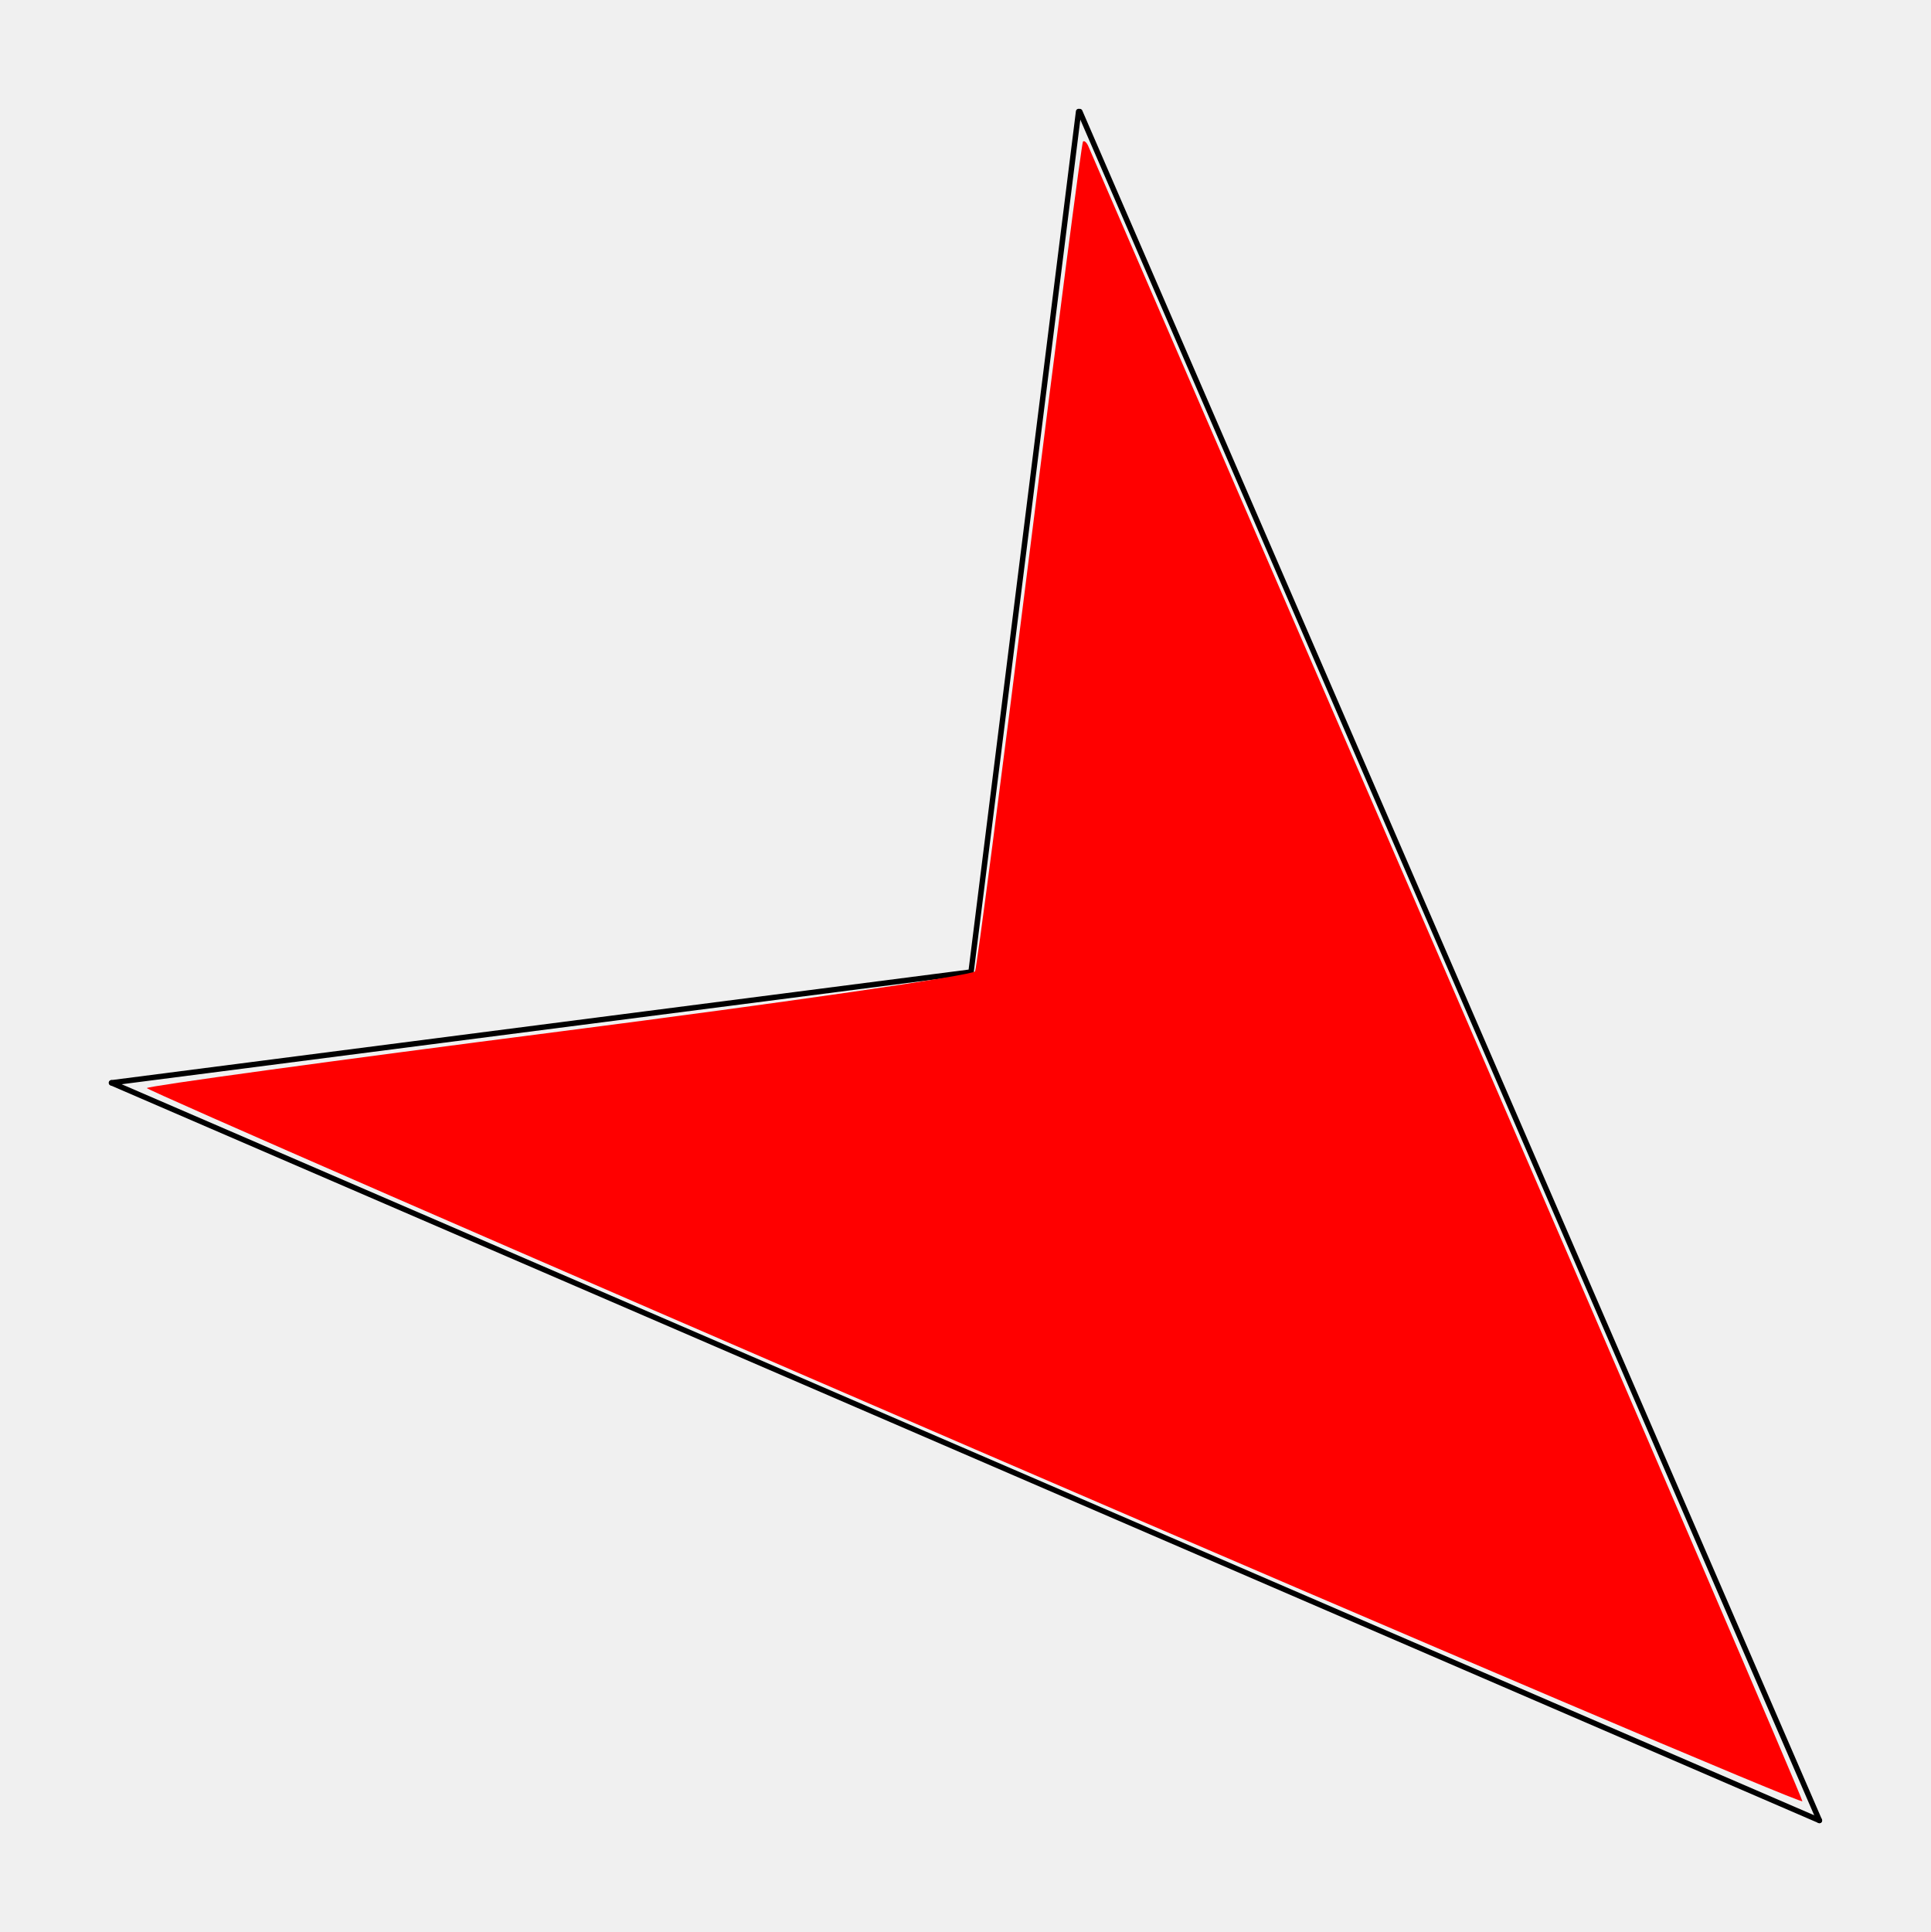
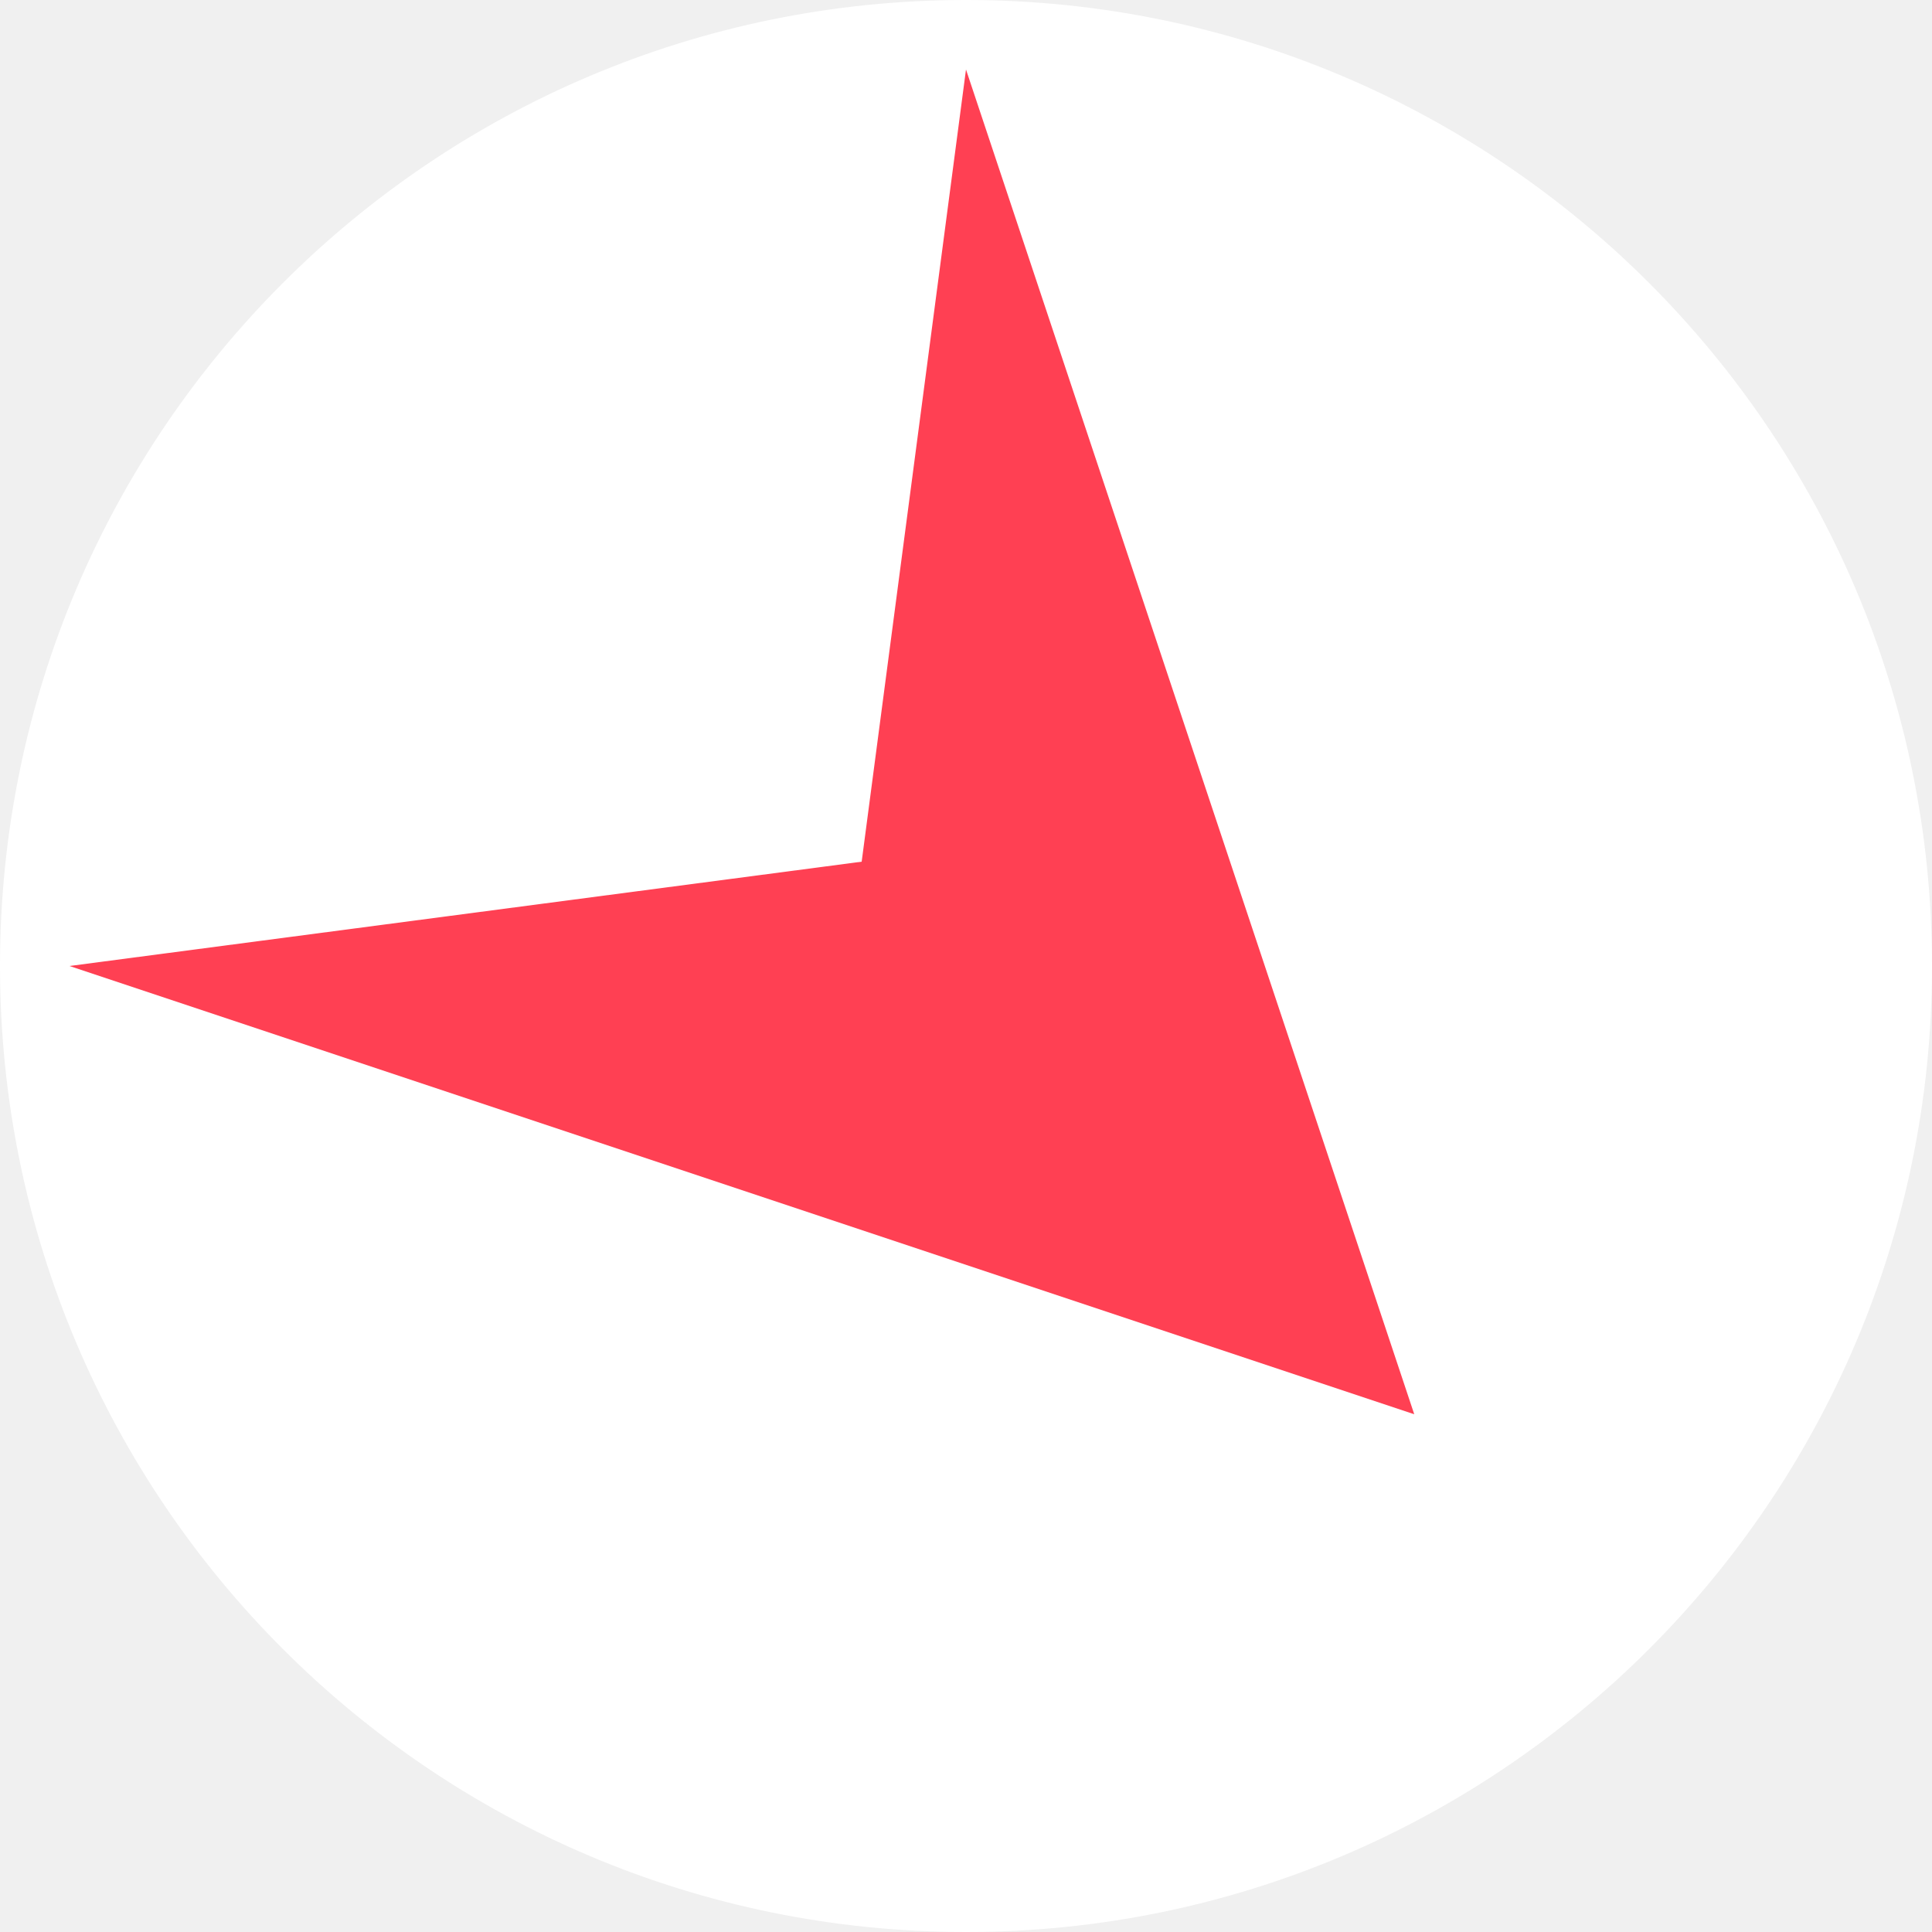
- <svg xmlns="http://www.w3.org/2000/svg" width="177.488mm" height="177.566mm" viewBox="0 0 177.488 177.566" version="1.1" id="svg8">
-   <defs id="defs2" />
-   <g id="layer1" transform="translate(-3.047996,-38.9033)">
-     <path style="fill:none;stroke:#000000;stroke-width:0.5;stroke-linecap:round;stroke-linejoin:miter;stroke-miterlimit:4;stroke-dasharray:none;stroke-opacity:1" d="m 102.192,49.153 -9.886,79.086 -79.008,10.184" id="path16" />
-     <path style="fill:none;stroke:#000000;stroke-width:0.5;stroke-linecap:round;stroke-linejoin:miter;stroke-miterlimit:4;stroke-dasharray:none;stroke-opacity:1" d="M 170.286,206.219 13.298,138.423" id="path18" />
-     <path style="fill:none;stroke:#000000;stroke-width:0.5;stroke-linecap:round;stroke-linejoin:miter;stroke-miterlimit:4;stroke-dasharray:none;stroke-opacity:1" d="M 170.286,206.219 102.3,49.156" id="path20" />
-     <path style="fill:#ff0000;stroke-width:1;stroke-linecap:round;stroke-miterlimit:4;stroke-dasharray:none" d="m 103.09,52.354 c 0.154,0.361 14.982,34.615 32.951,76.122 17.969,41.506 32.675,75.695 32.68,75.975 0.005,0.28 -34.233,-14.281 -76.084,-32.359 -41.851,-18.077 -76.092,-33.011 -76.092,-33.185 1e-6,-0.175 17.063,-2.513 37.918,-5.195 20.855,-2.683 38.05,-5.174 38.211,-5.536 0.161,-0.362 2.41,-17.619 4.997,-38.35 2.587,-20.73 4.802,-37.79 4.922,-37.91 0.12,-0.12 0.344,0.077 0.498,0.438 z" id="path853" />
+ <svg xmlns="http://www.w3.org/2000/svg" width="100%" height="100%" viewBox="0 0 128 128" version="1.1" xml:space="preserve" style="fill-rule:evenodd;clip-rule:evenodd;stroke-linejoin:round;stroke-miterlimit:2;">
+   <circle cx="64" cy="64" r="64" style="fill:white;" />
+   <g transform="matrix(-1.14166,1.14166,-1.14166,-1.14166,210.132,64)">
+     <g id="SE">
+       <path id="Arrow" d="M90.013,90.013L64,70.054L37.987,90.013L64,37.987L90.013,90.013Z" style="fill:rgb(255,64,83);" />
+     </g>
  </g>
</svg>
